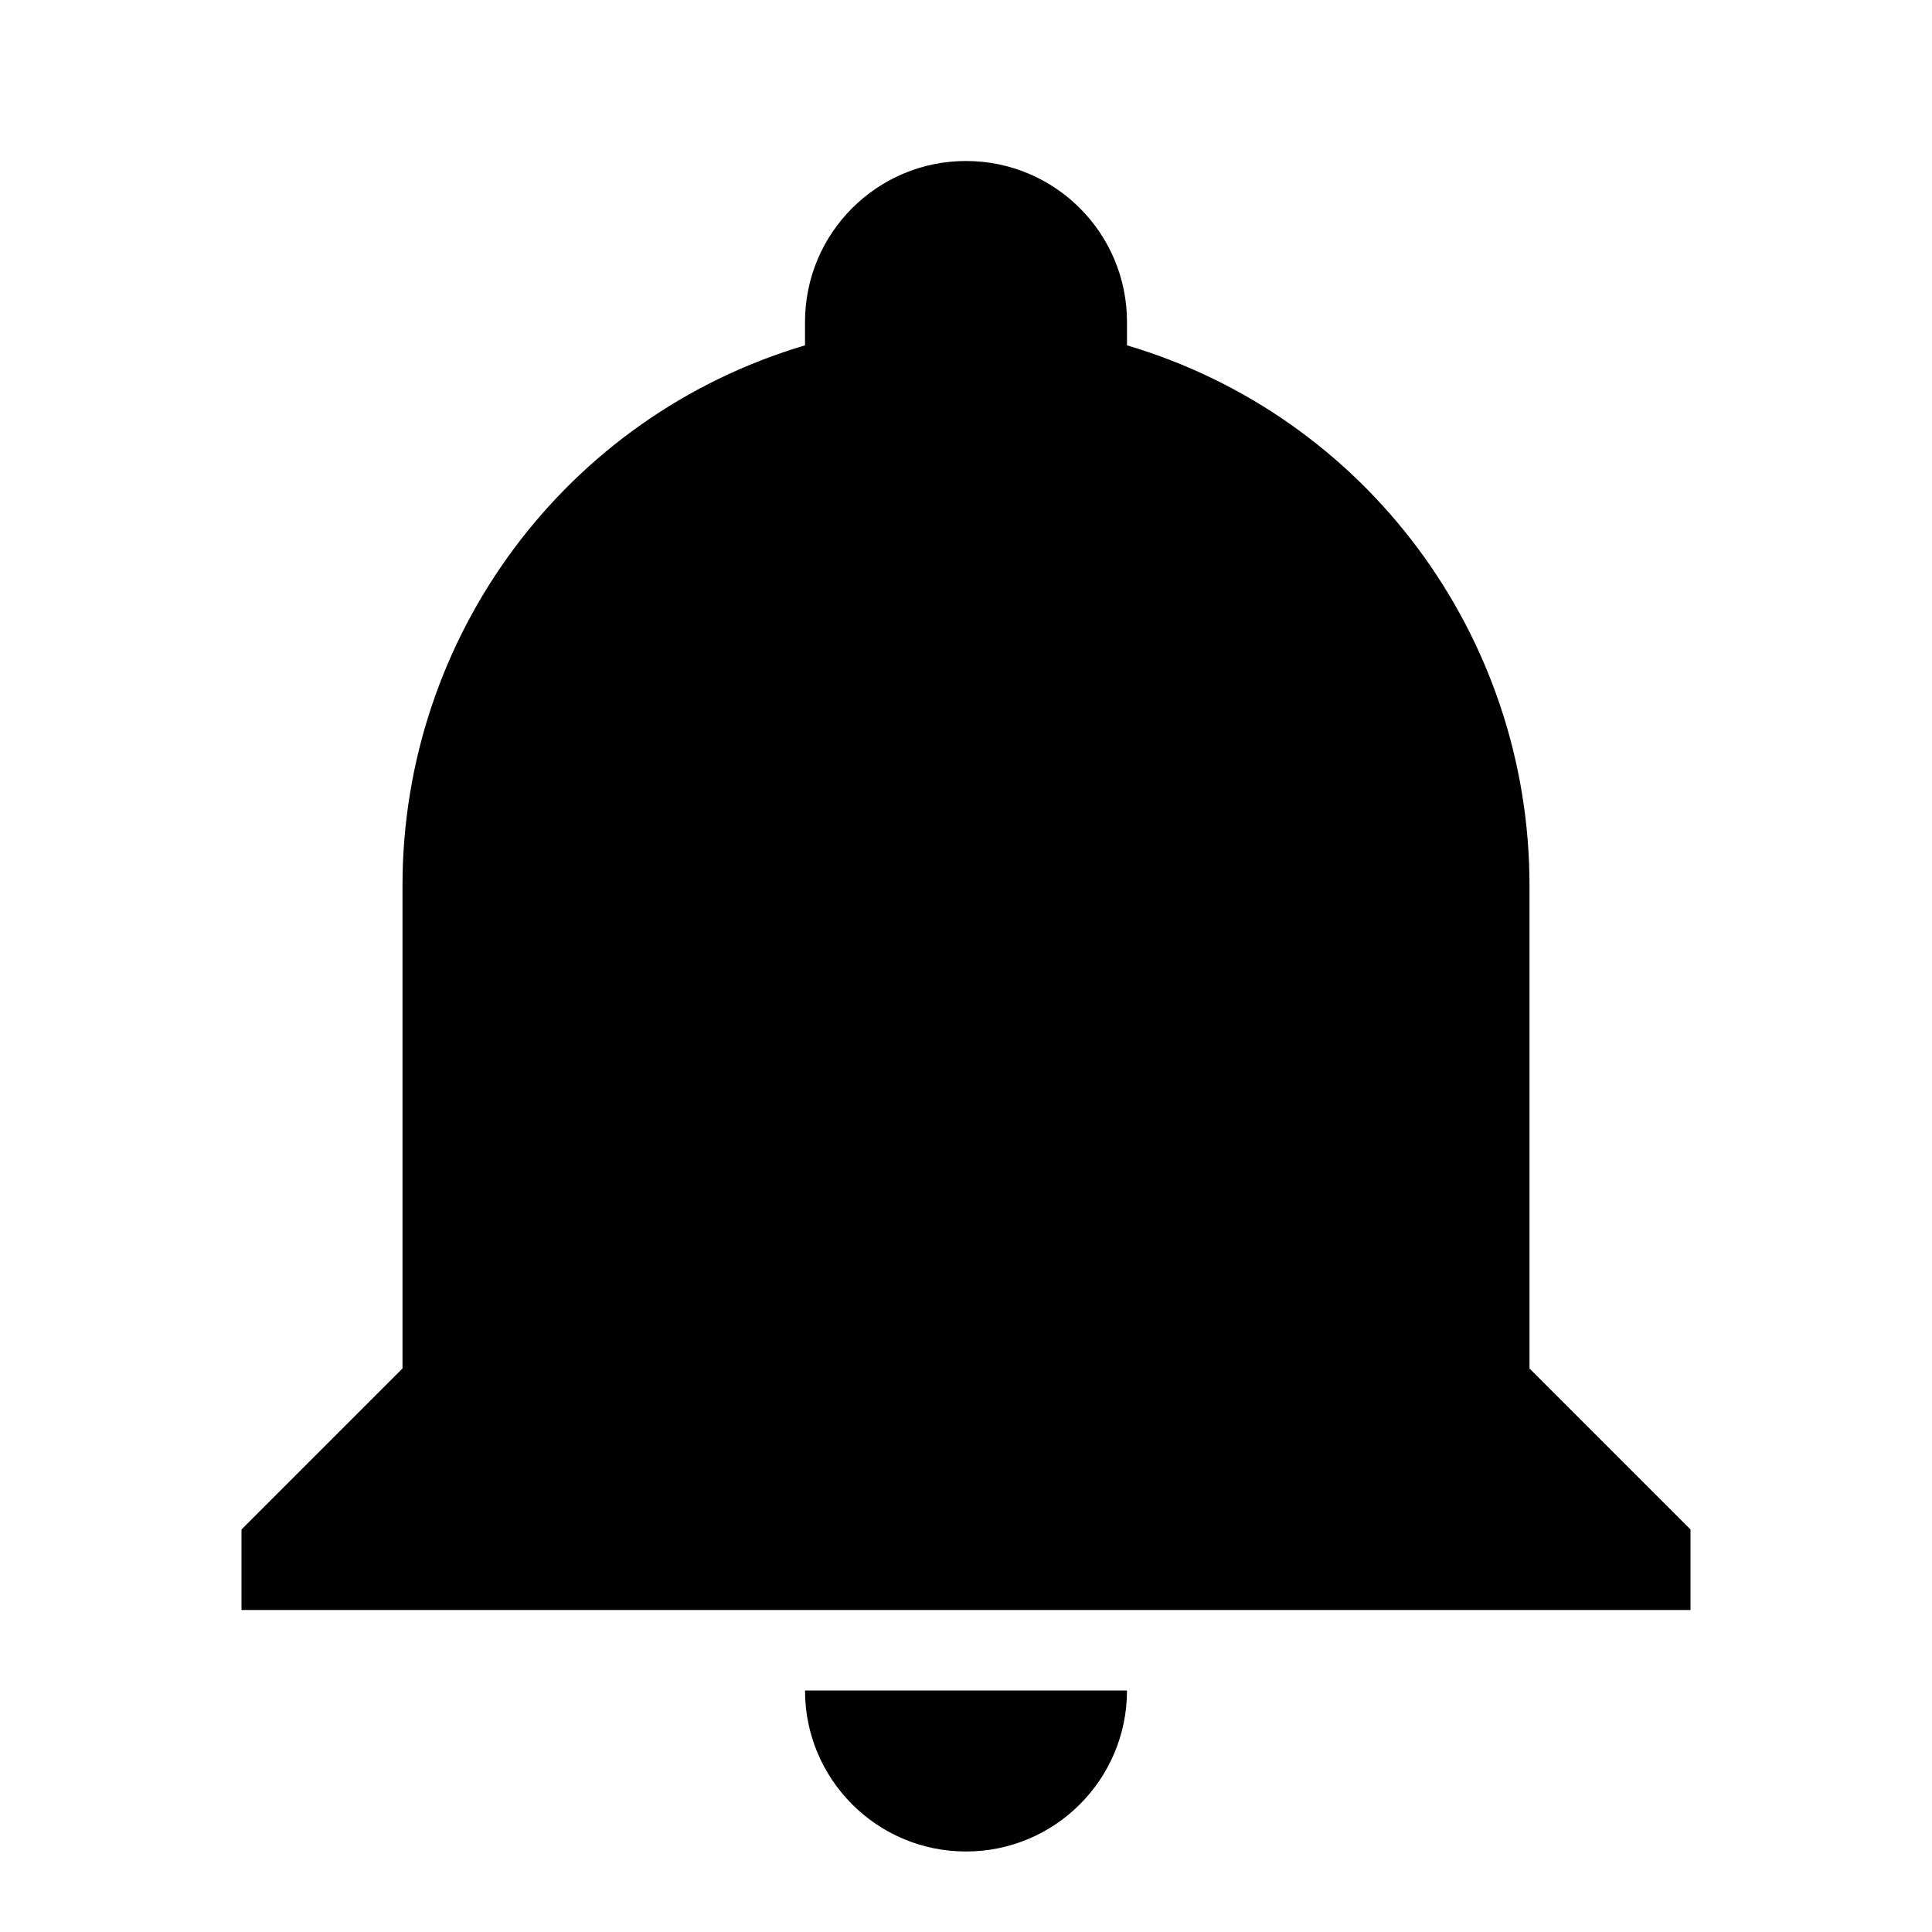
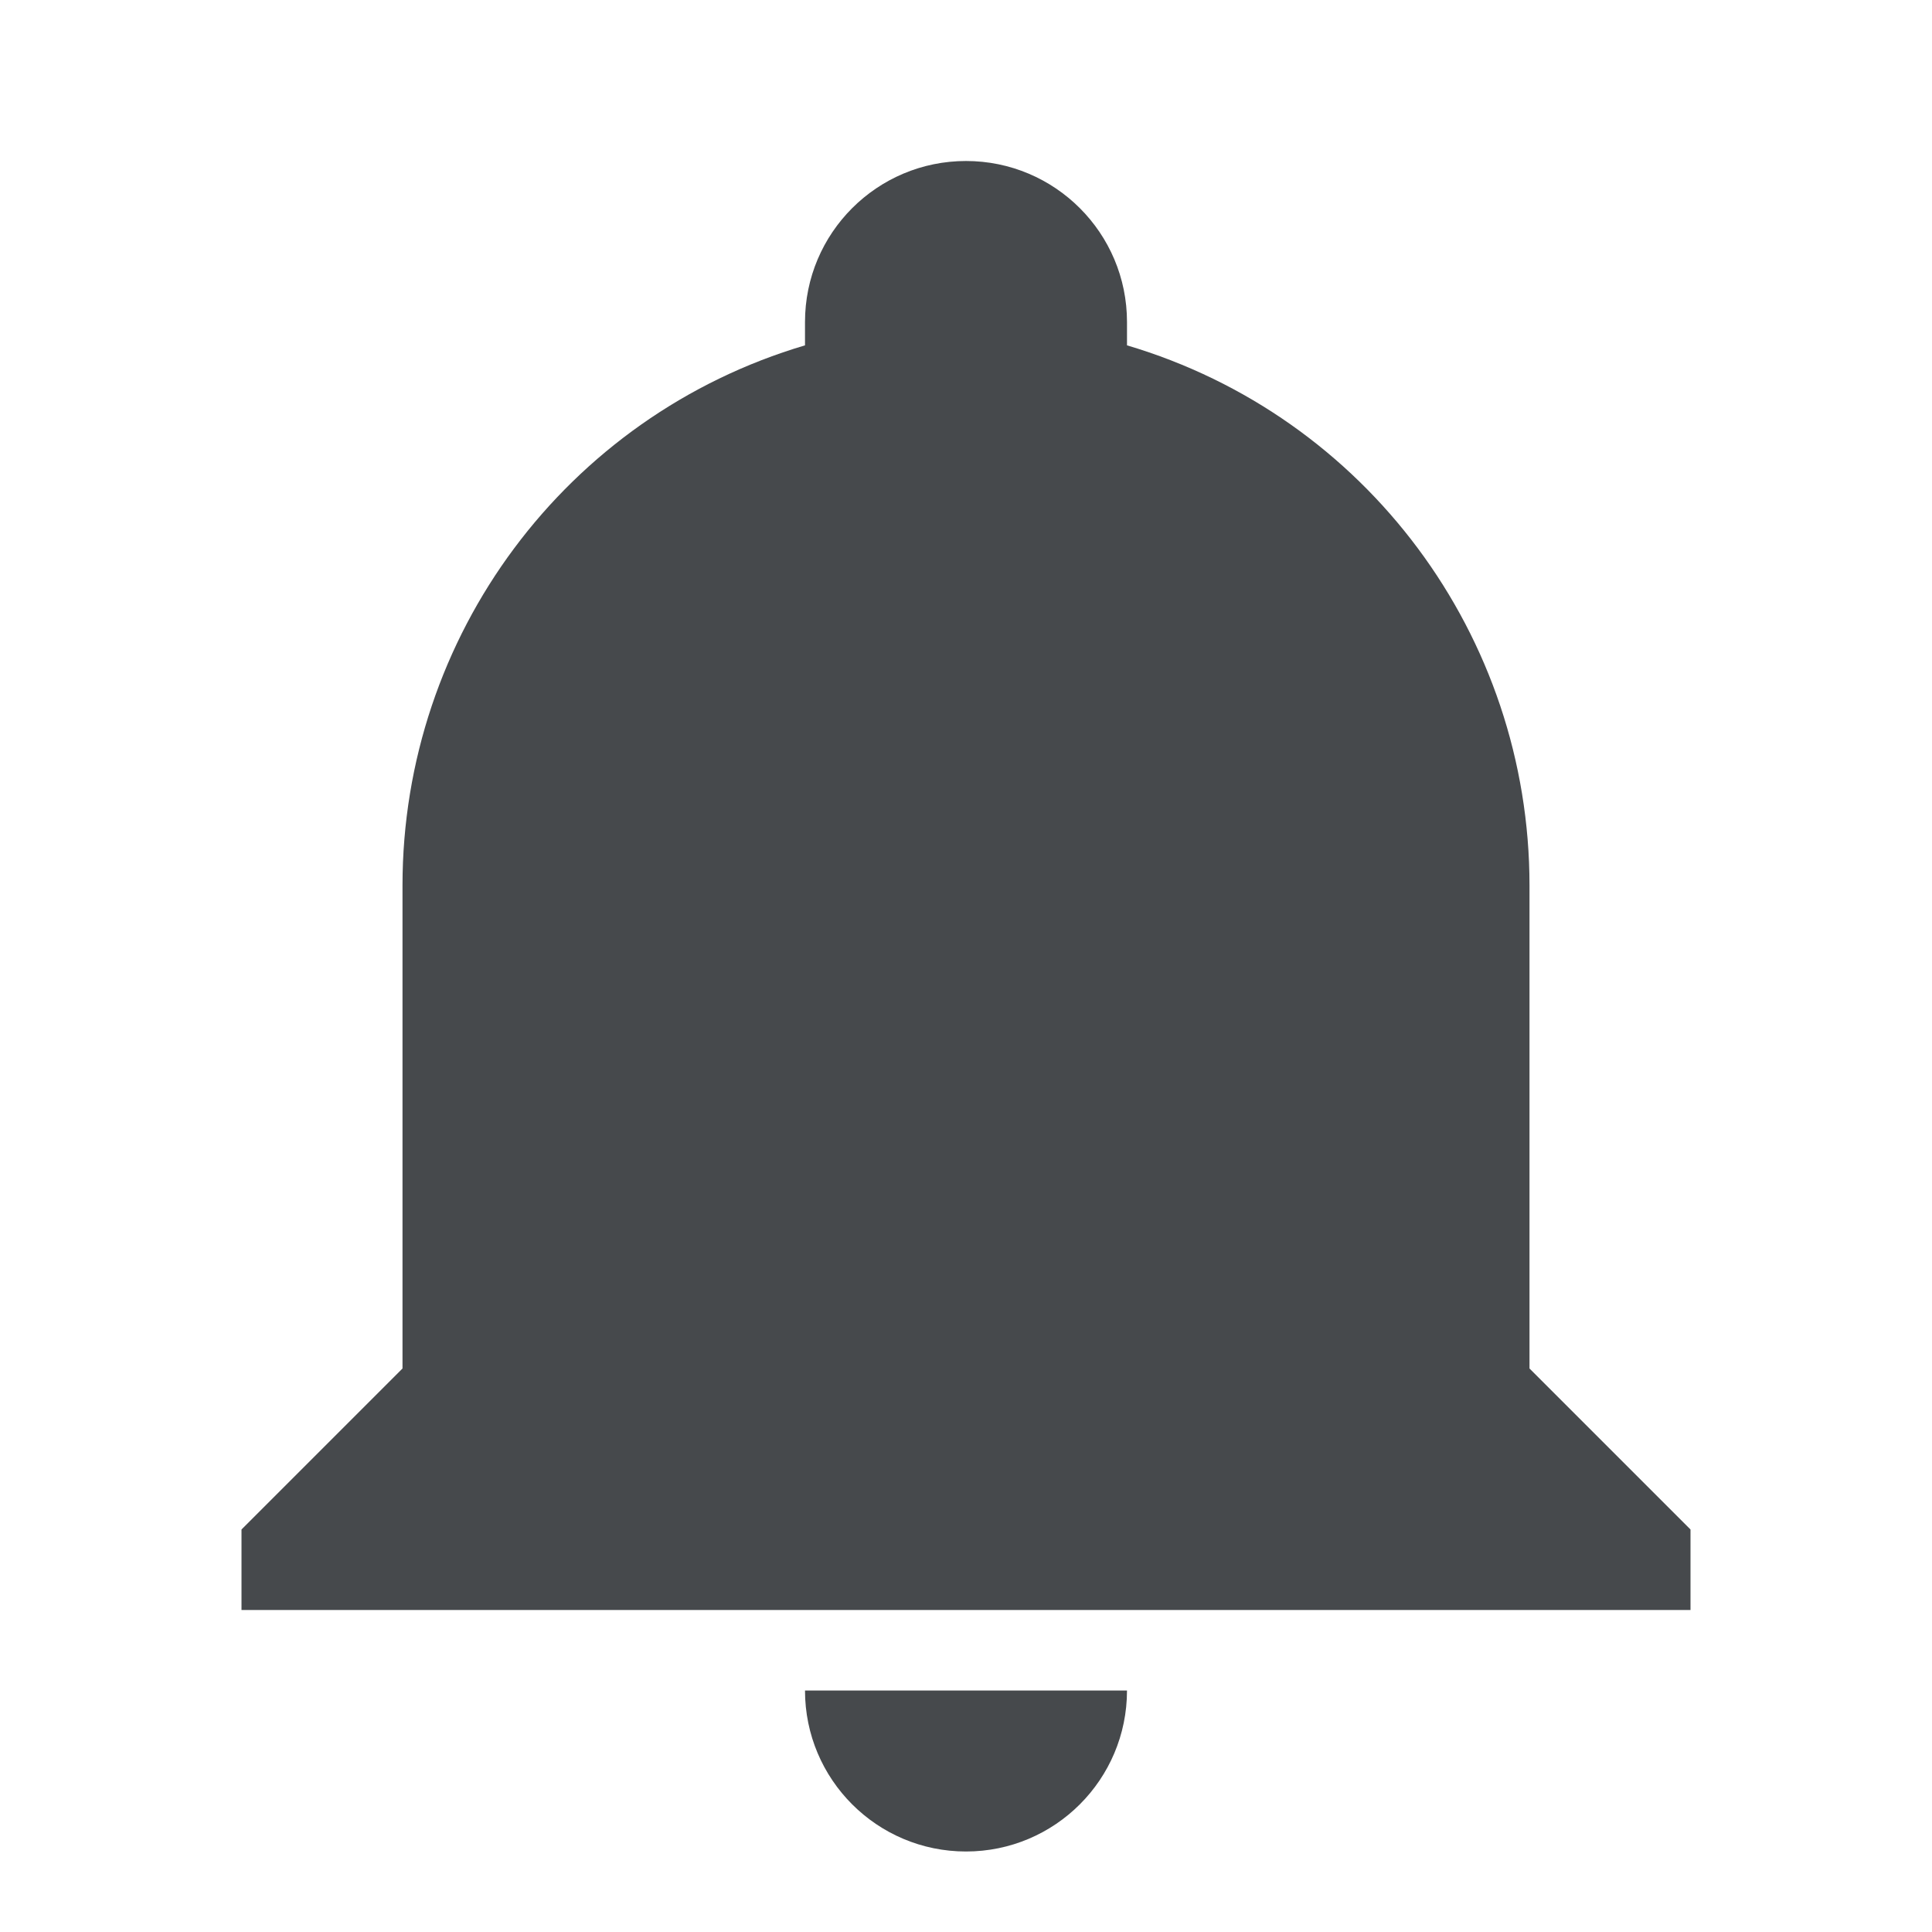
- <svg xmlns="http://www.w3.org/2000/svg" viewBox="0 0 24 24">
+ <svg xmlns="http://www.w3.org/2000/svg" viewBox="0 0 24 24" fill="#46494c">
  <path d="M21,19V20H3V19L5,17V11C5,7.9 7.03,5.17 10,4.29C10,4.19 10,4.1 10,4A2,2 0 0,1 12,2A2,2 0 0,1 14,4C14,4.1 14,4.19 14,4.29C16.97,5.17 19,7.9 19,11V17L21,19M14,21A2,2 0 0,1 12,23A2,2 0 0,1 10,21" />
</svg>
